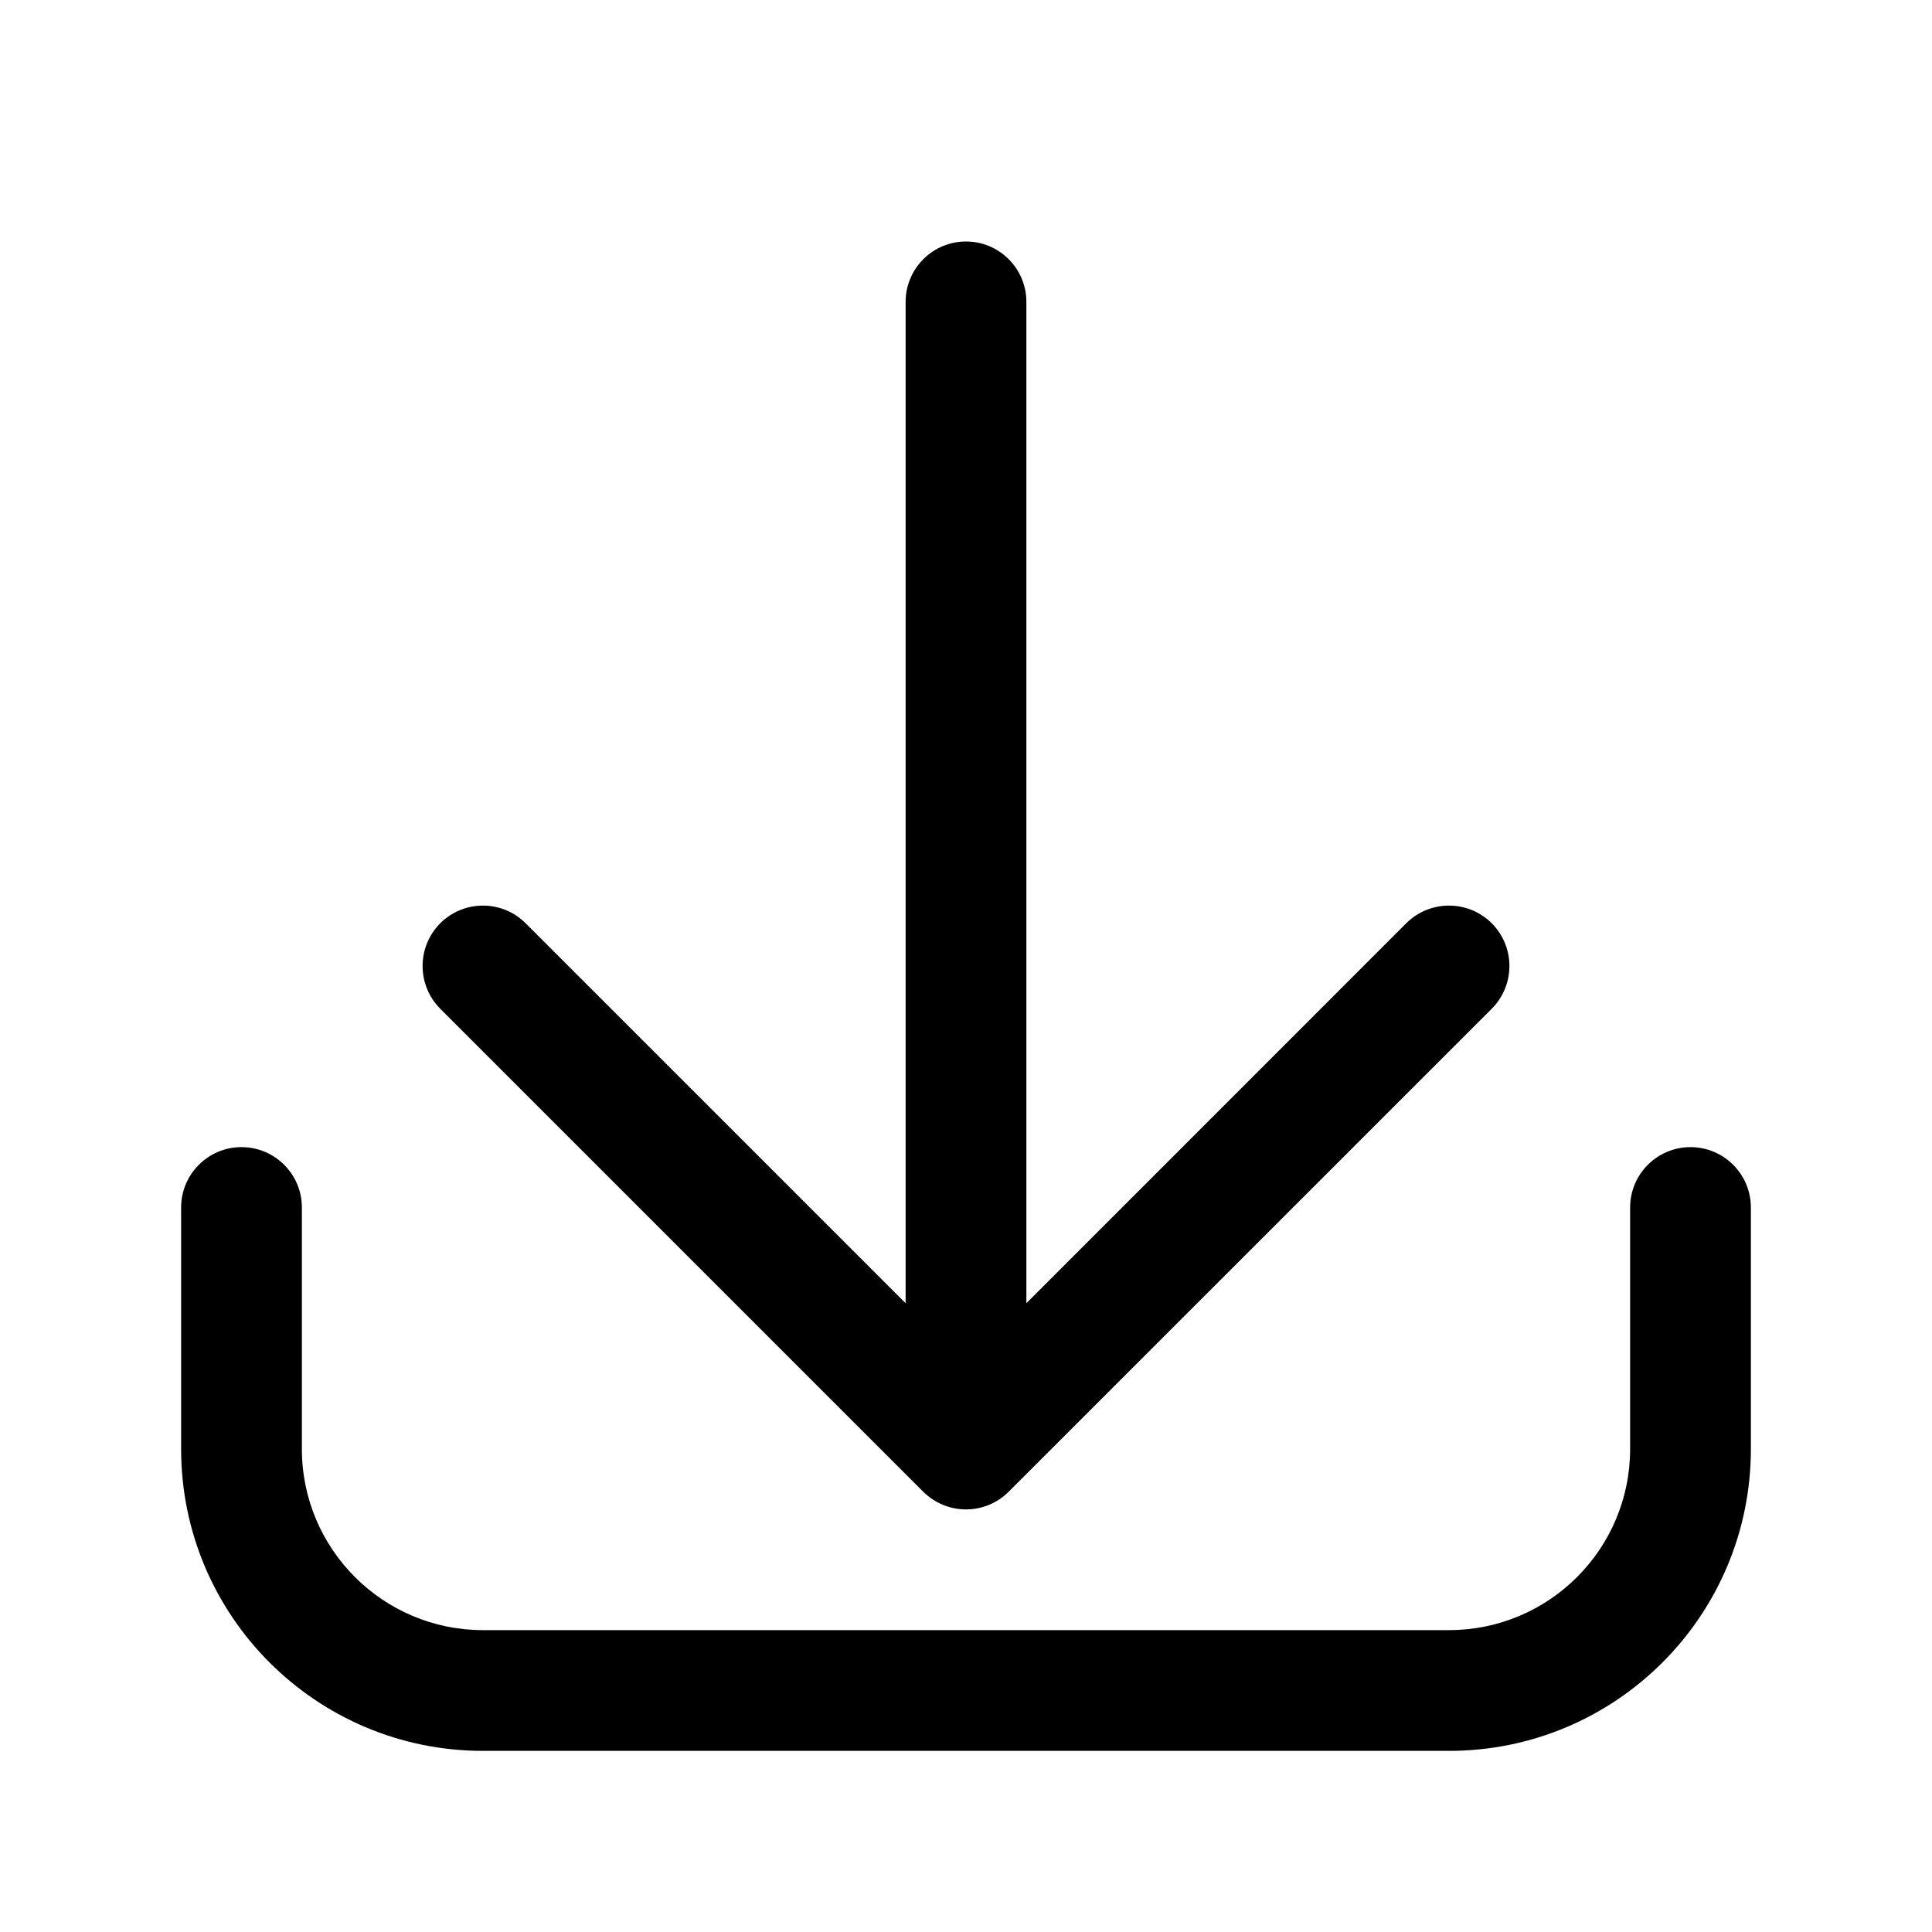
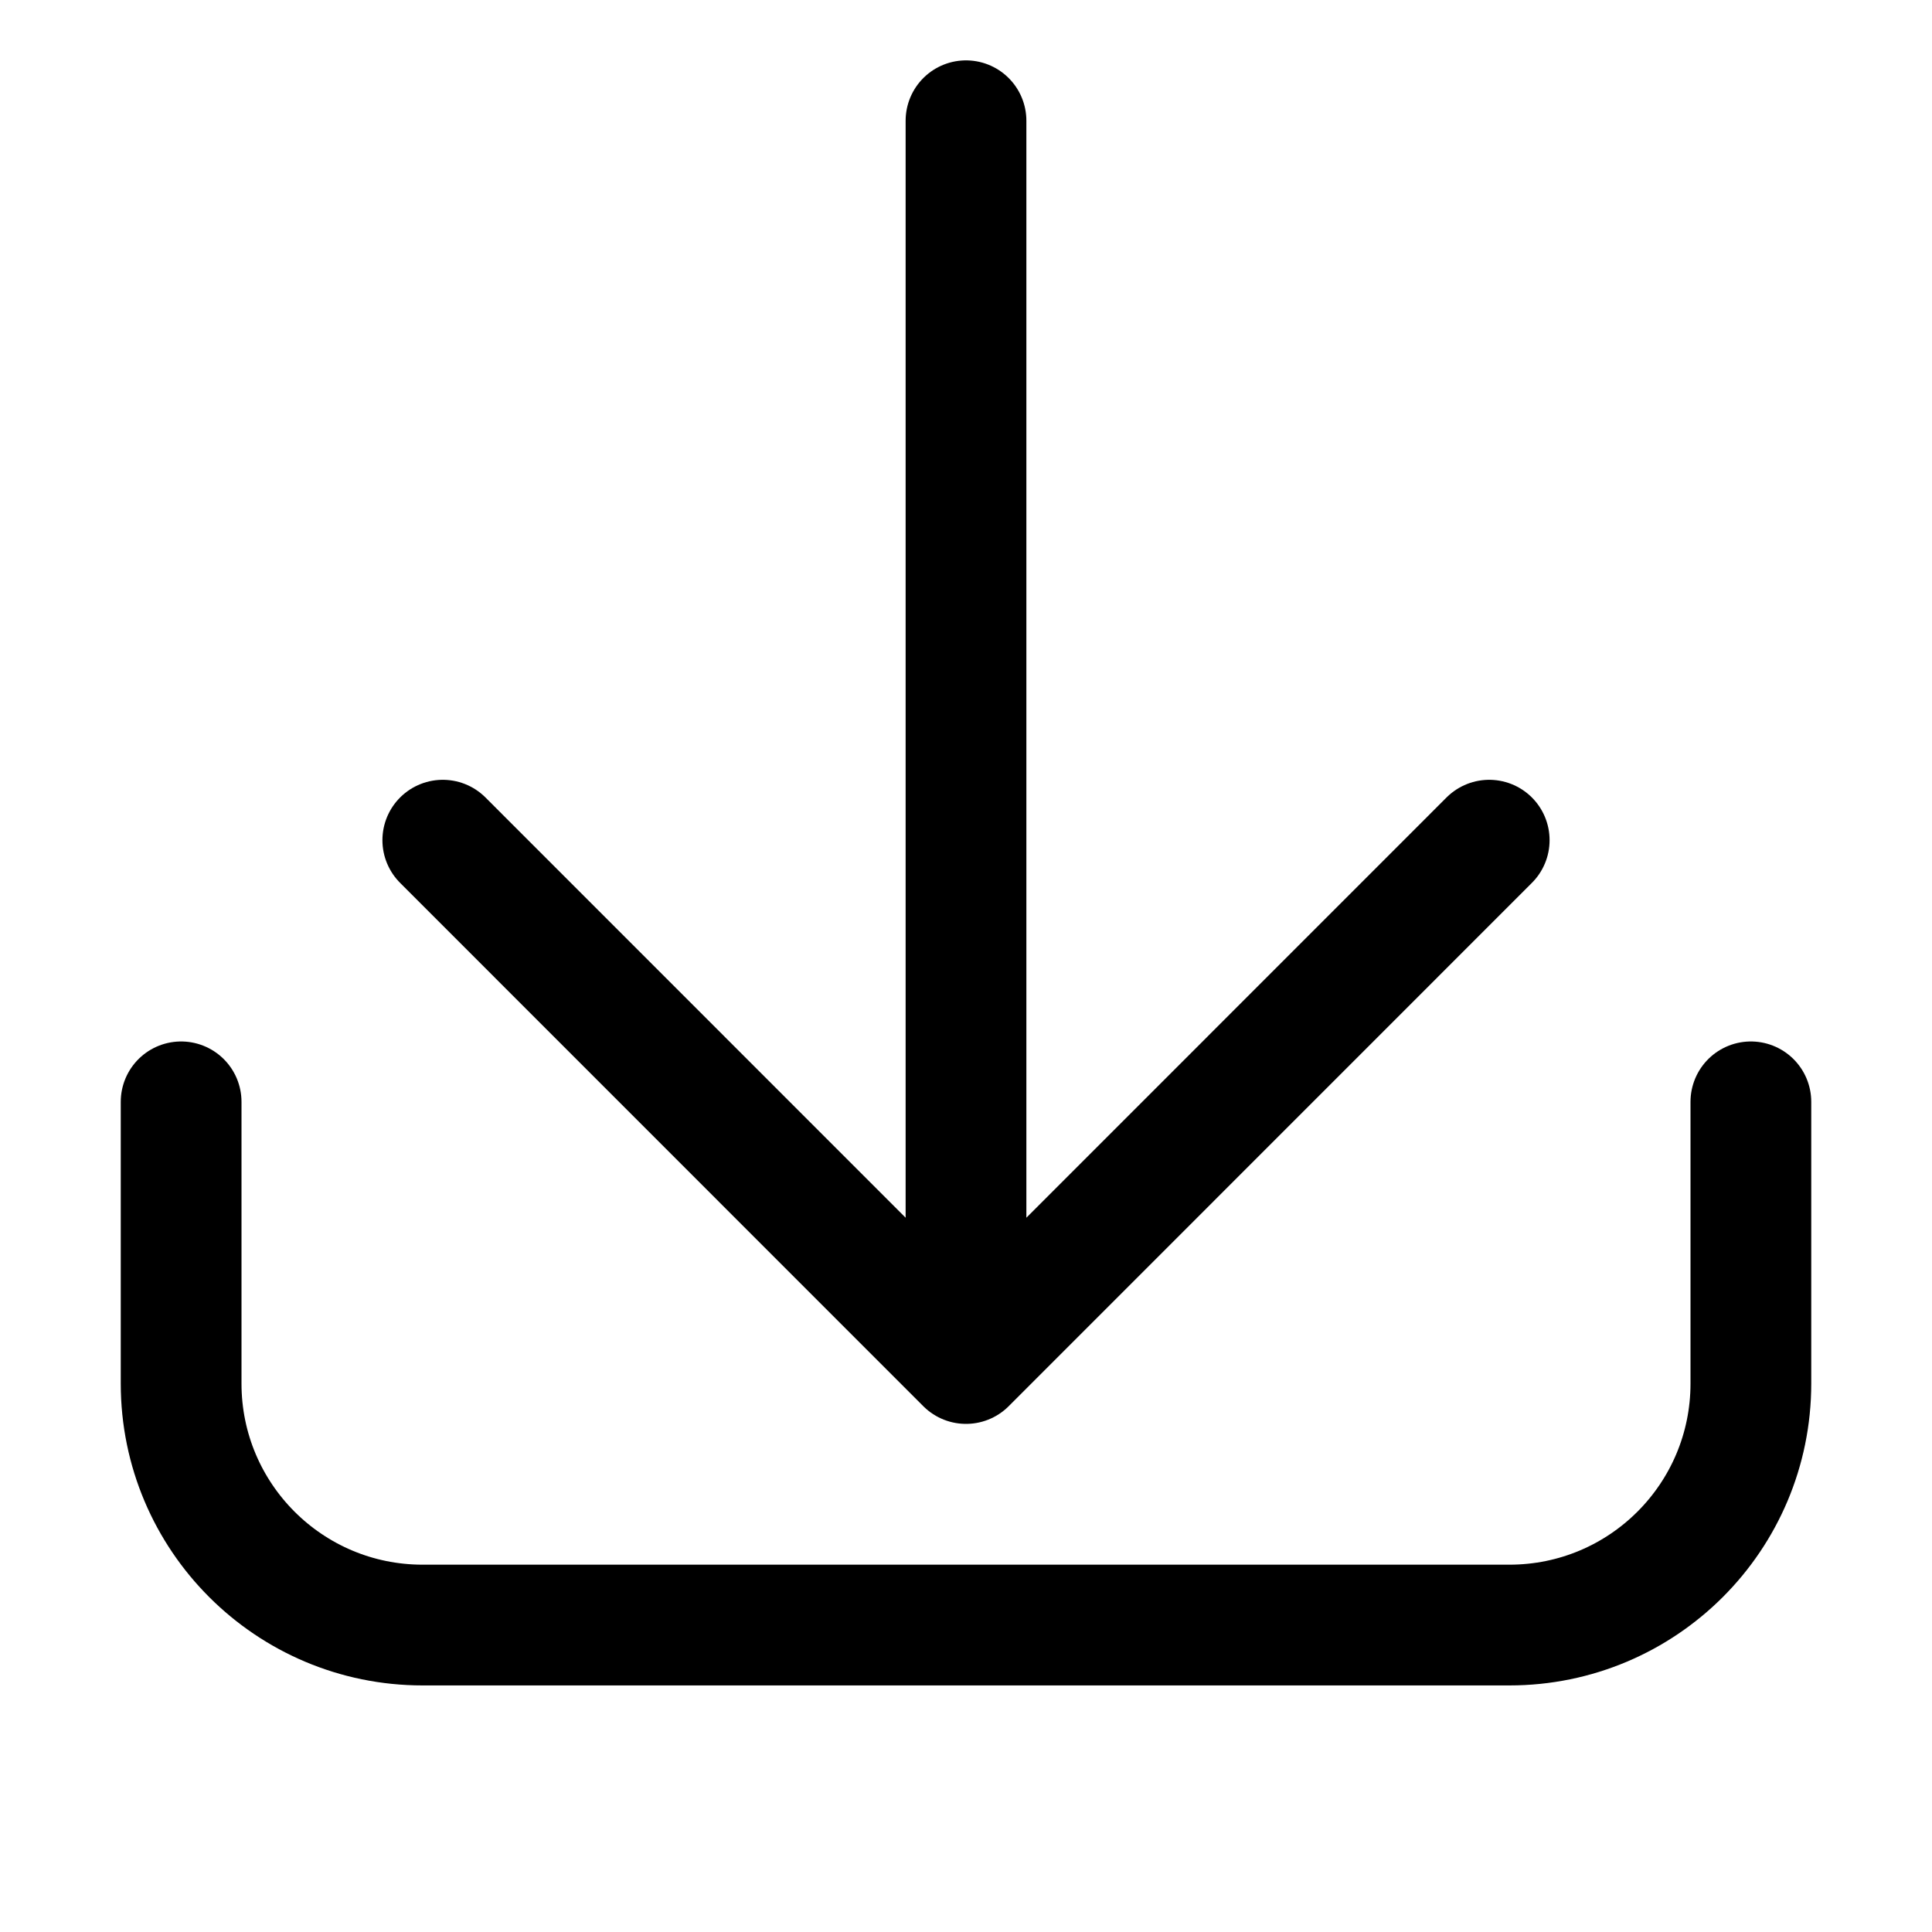
<svg xmlns="http://www.w3.org/2000/svg" width="16" height="16" viewBox="0 0 16 16" fill="none">
-   <path d="M1.5 12V10C1.5 9.724 1.724 9.5 2 9.5C2.276 9.5 2.5 9.724 2.5 10V12C2.5 12.828 3.172 13.5 4 13.5H12C12.828 13.5 13.5 12.828 13.5 12V10C13.5 9.724 13.724 9.5 14 9.5C14.276 9.5 14.5 9.724 14.5 10V12C14.5 13.381 13.381 14.5 12 14.5H4C2.619 14.5 1.5 13.381 1.5 12Z" fill="black" />
-   <path d="M12.354 7.646C12.549 7.842 12.549 8.158 12.354 8.354L8.353 12.354C8.158 12.549 7.842 12.549 7.646 12.354L3.646 8.354C3.451 8.158 3.451 7.842 3.646 7.646C3.842 7.451 4.158 7.451 4.353 7.646L7.5 10.793L7.5 2.5C7.5 2.224 7.724 2 8 2C8.276 2 8.5 2.224 8.5 2.5L8.5 10.793L11.646 7.646C11.842 7.451 12.158 7.451 12.354 7.646Z" fill="black" />
+   <path d="M14.5 9.125V11.458C14.5 12.563 13.605 13.458 12.5 13.458H3.5C2.395 13.458 1.5 12.563 1.5 11.458V9.125" stroke="black" stroke-linecap="round" />
+   <path d="M3.667 6.958L8 11.292M8 11.292L12.333 6.958M8 11.292L8 1" stroke="black" stroke-linecap="round" stroke-linejoin="round" />
</svg>
